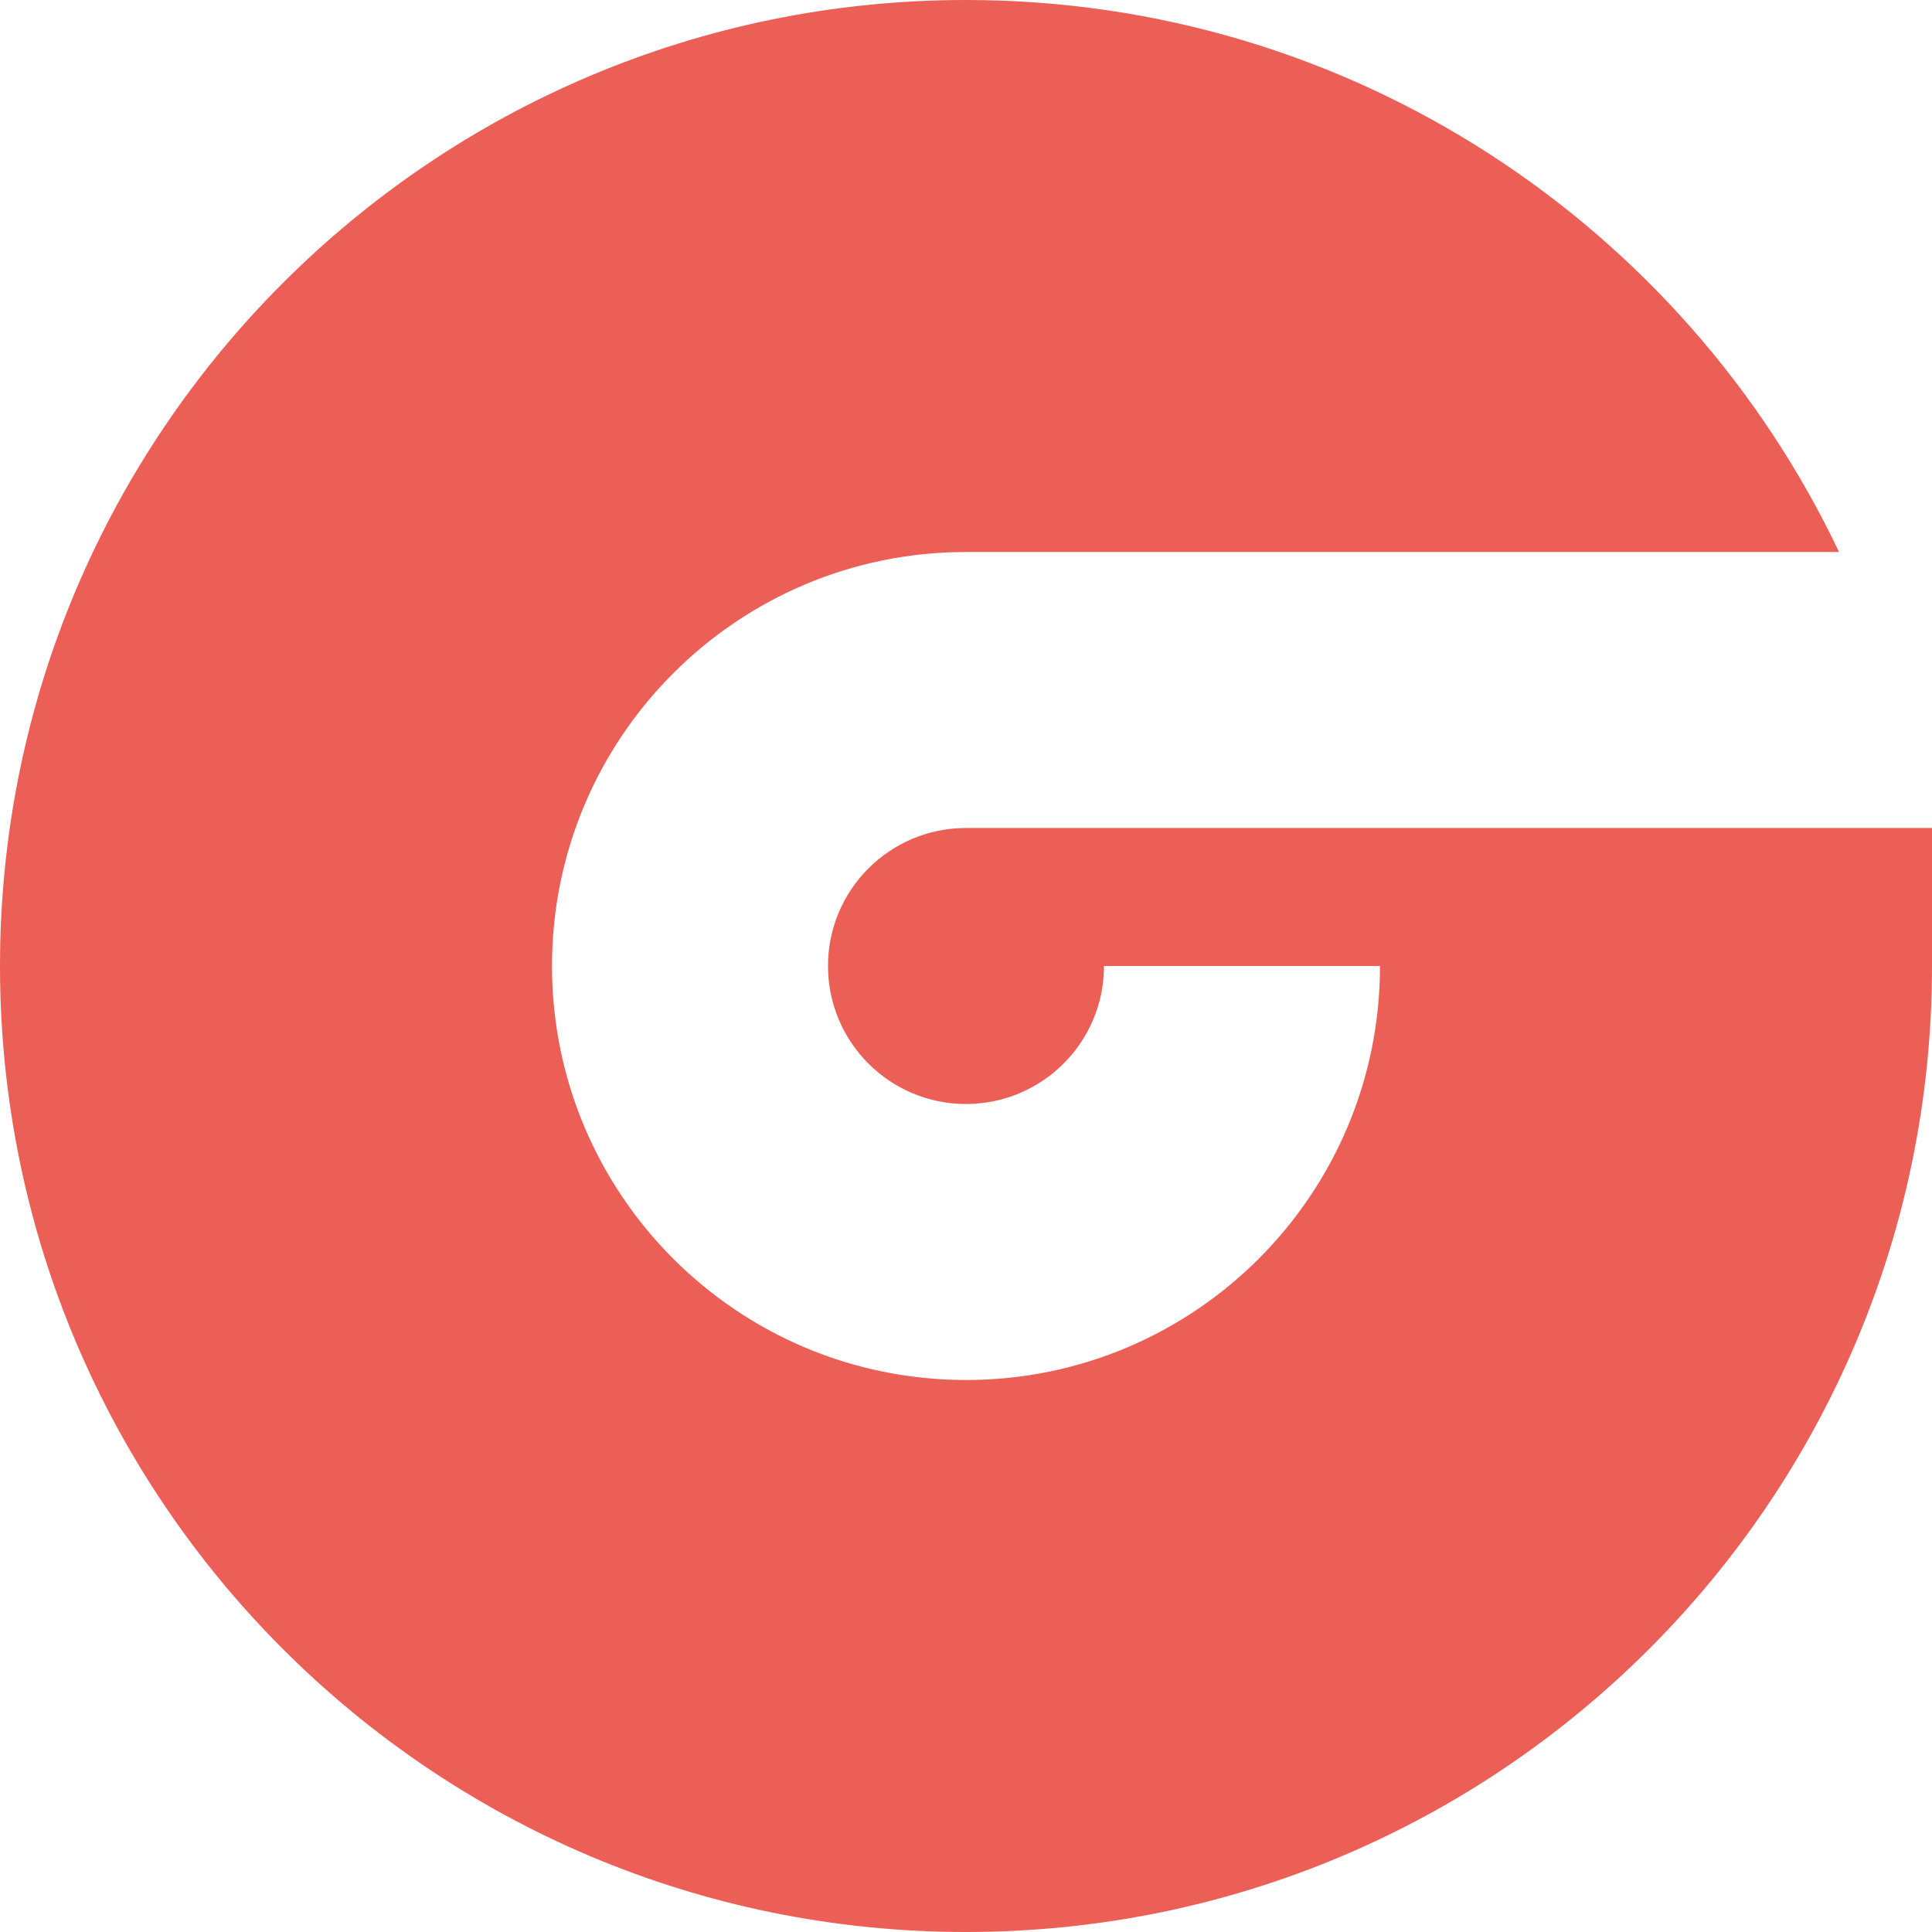
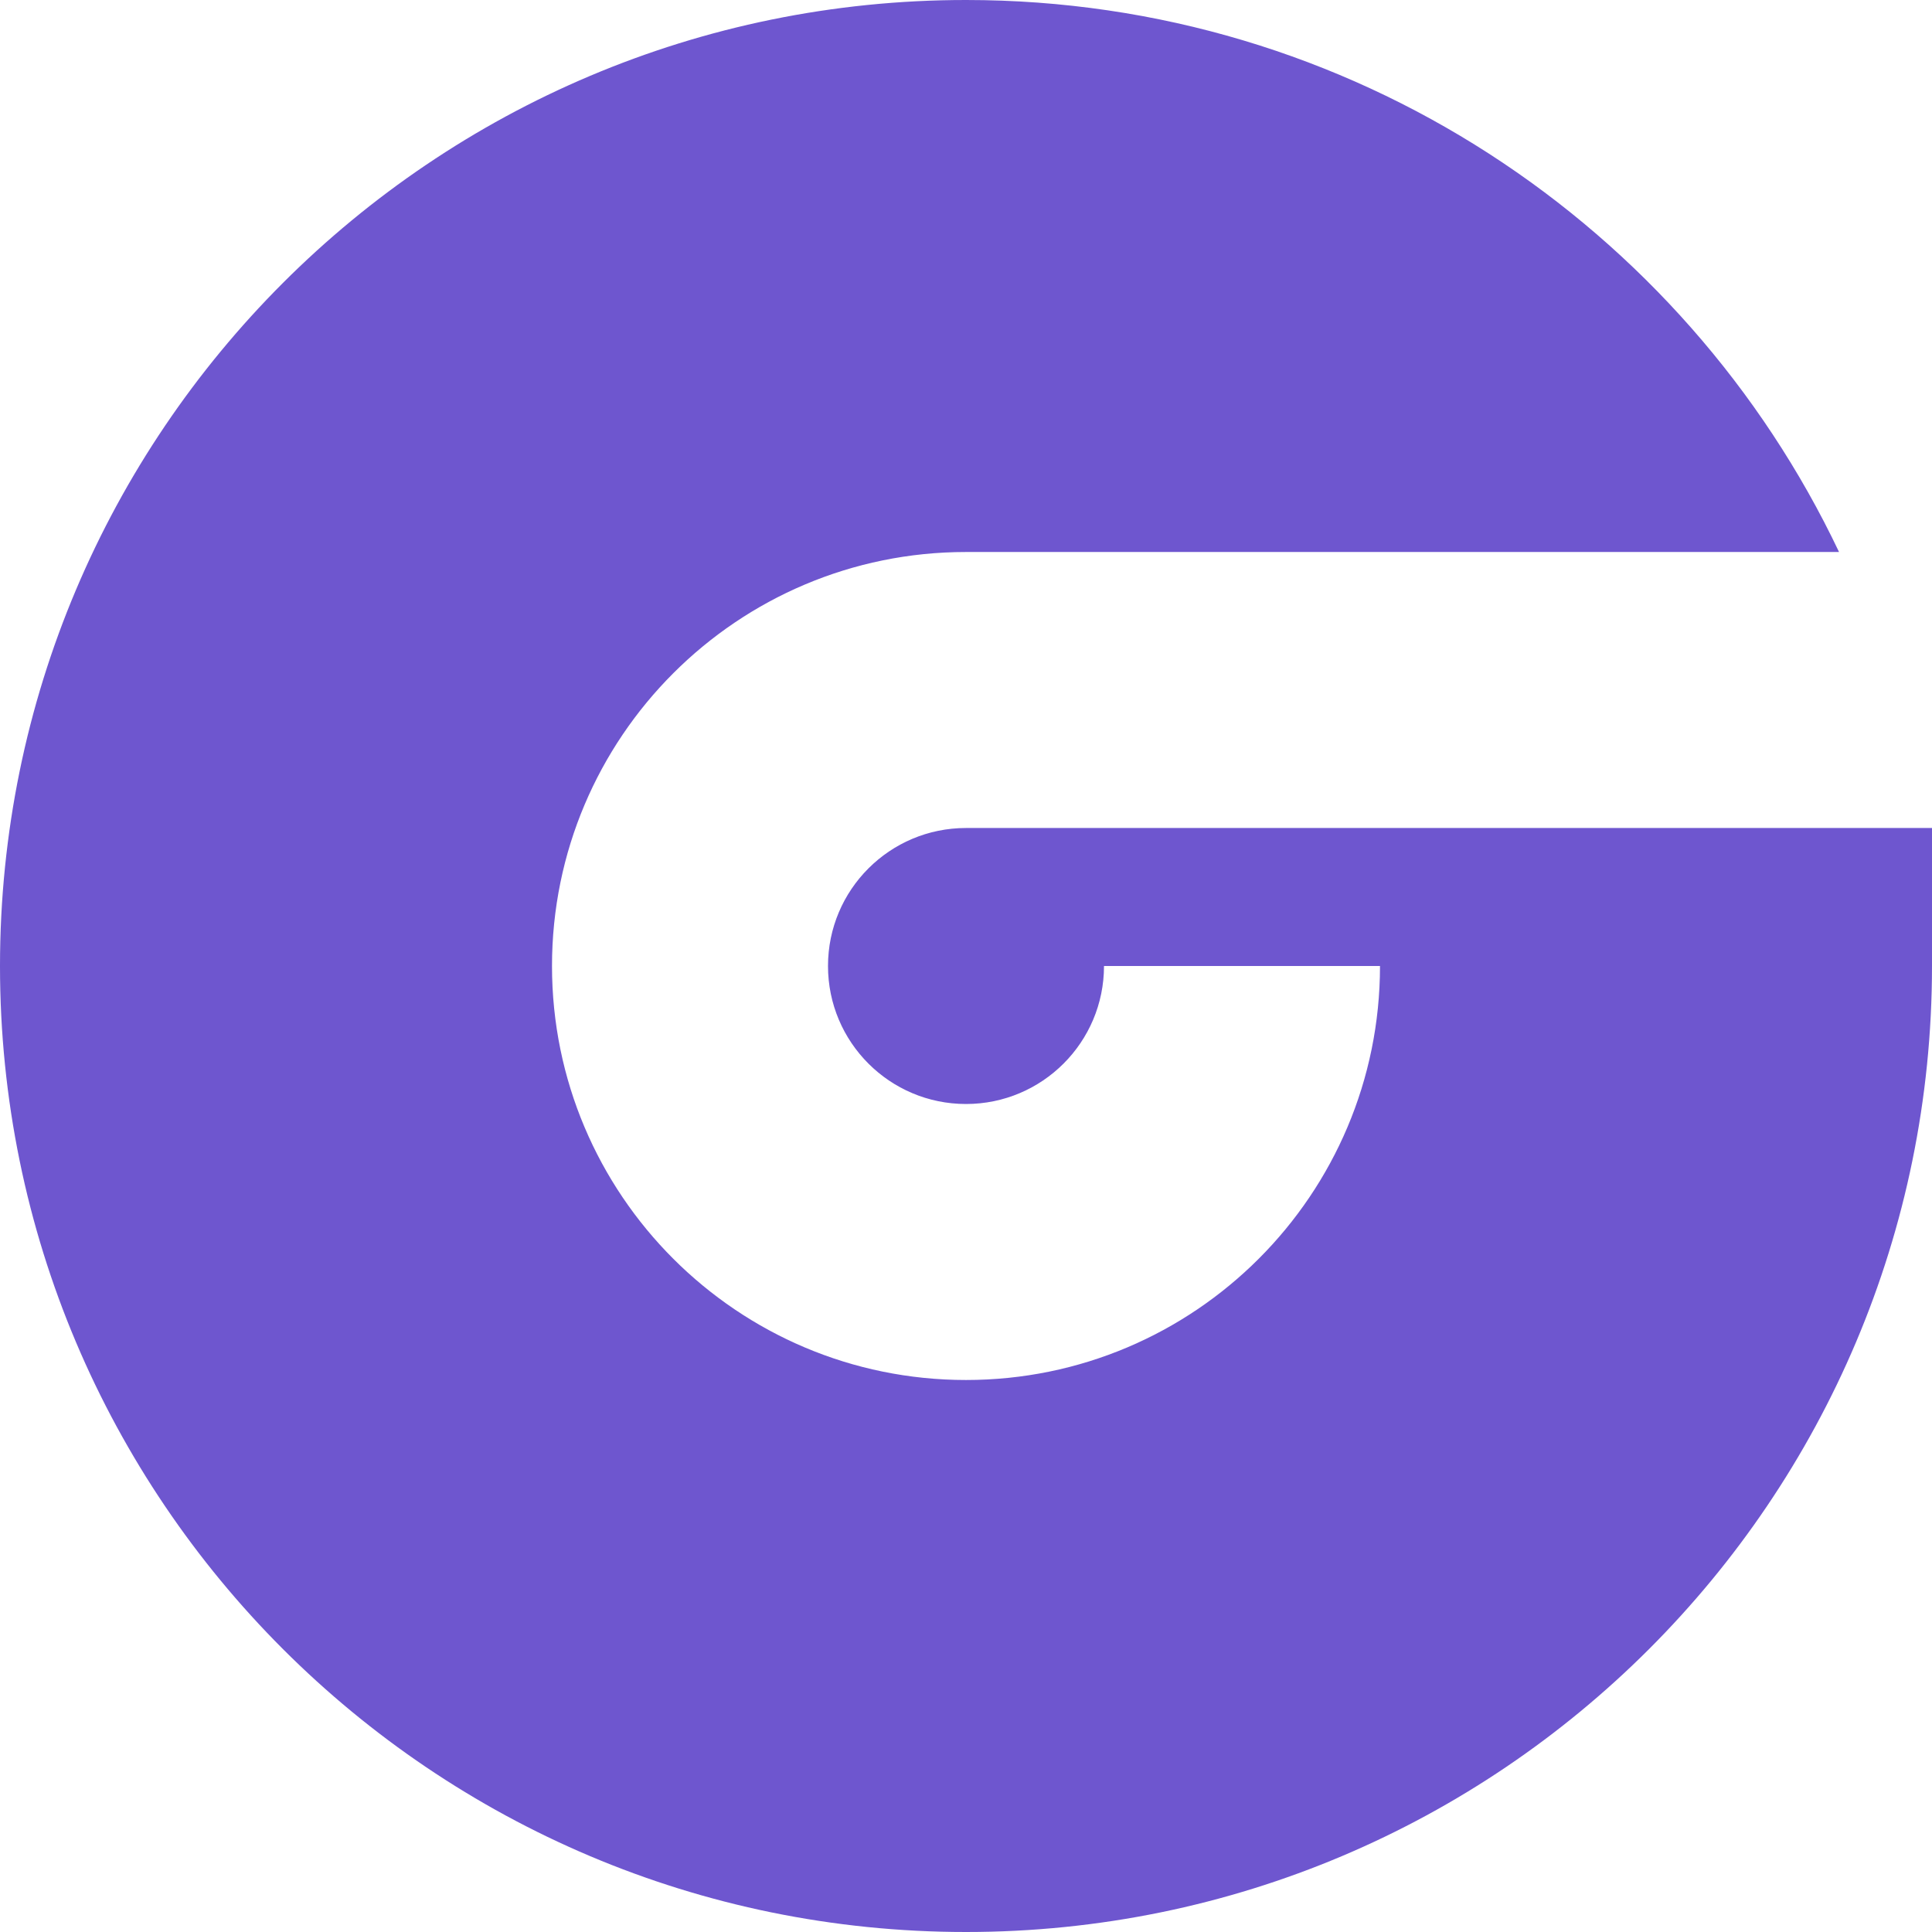
<svg xmlns="http://www.w3.org/2000/svg" width="448" height="448" viewBox="0 0 448 448" fill="none">
-   <path fill-rule="evenodd" clip-rule="evenodd" d="M224 448C347.712 448 448 347.712 448 224V192H445.732H314.537H224C206.327 192 192 206.327 192 224C192 241.673 206.327 256 224 256C241.673 256 256 241.673 256 224H320C320 277.019 277.019 320 224 320C170.981 320 128 277.019 128 224C128 170.981 170.981 128 224 128H426.444C390.493 52.322 313.357 0 224 0C100.288 0 0 100.288 0 224C0 347.712 100.288 448 224 448Z" fill="#EC5F56" />
+   <path fill-rule="evenodd" clip-rule="evenodd" d="M224 448C347.712 448 448 347.712 448 224V192H445.732H314.537H224C206.327 192 192 206.327 192 224C192 241.673 206.327 256 224 256C241.673 256 256 241.673 256 224H320C320 277.019 277.019 320 224 320C170.981 320 128 277.019 128 224C128 170.981 170.981 128 224 128H426.444C390.493 52.322 313.357 0 224 0C100.288 0 0 100.288 0 224C0 347.712 100.288 448 224 448Z" fill="#6e56cf" />
</svg>
